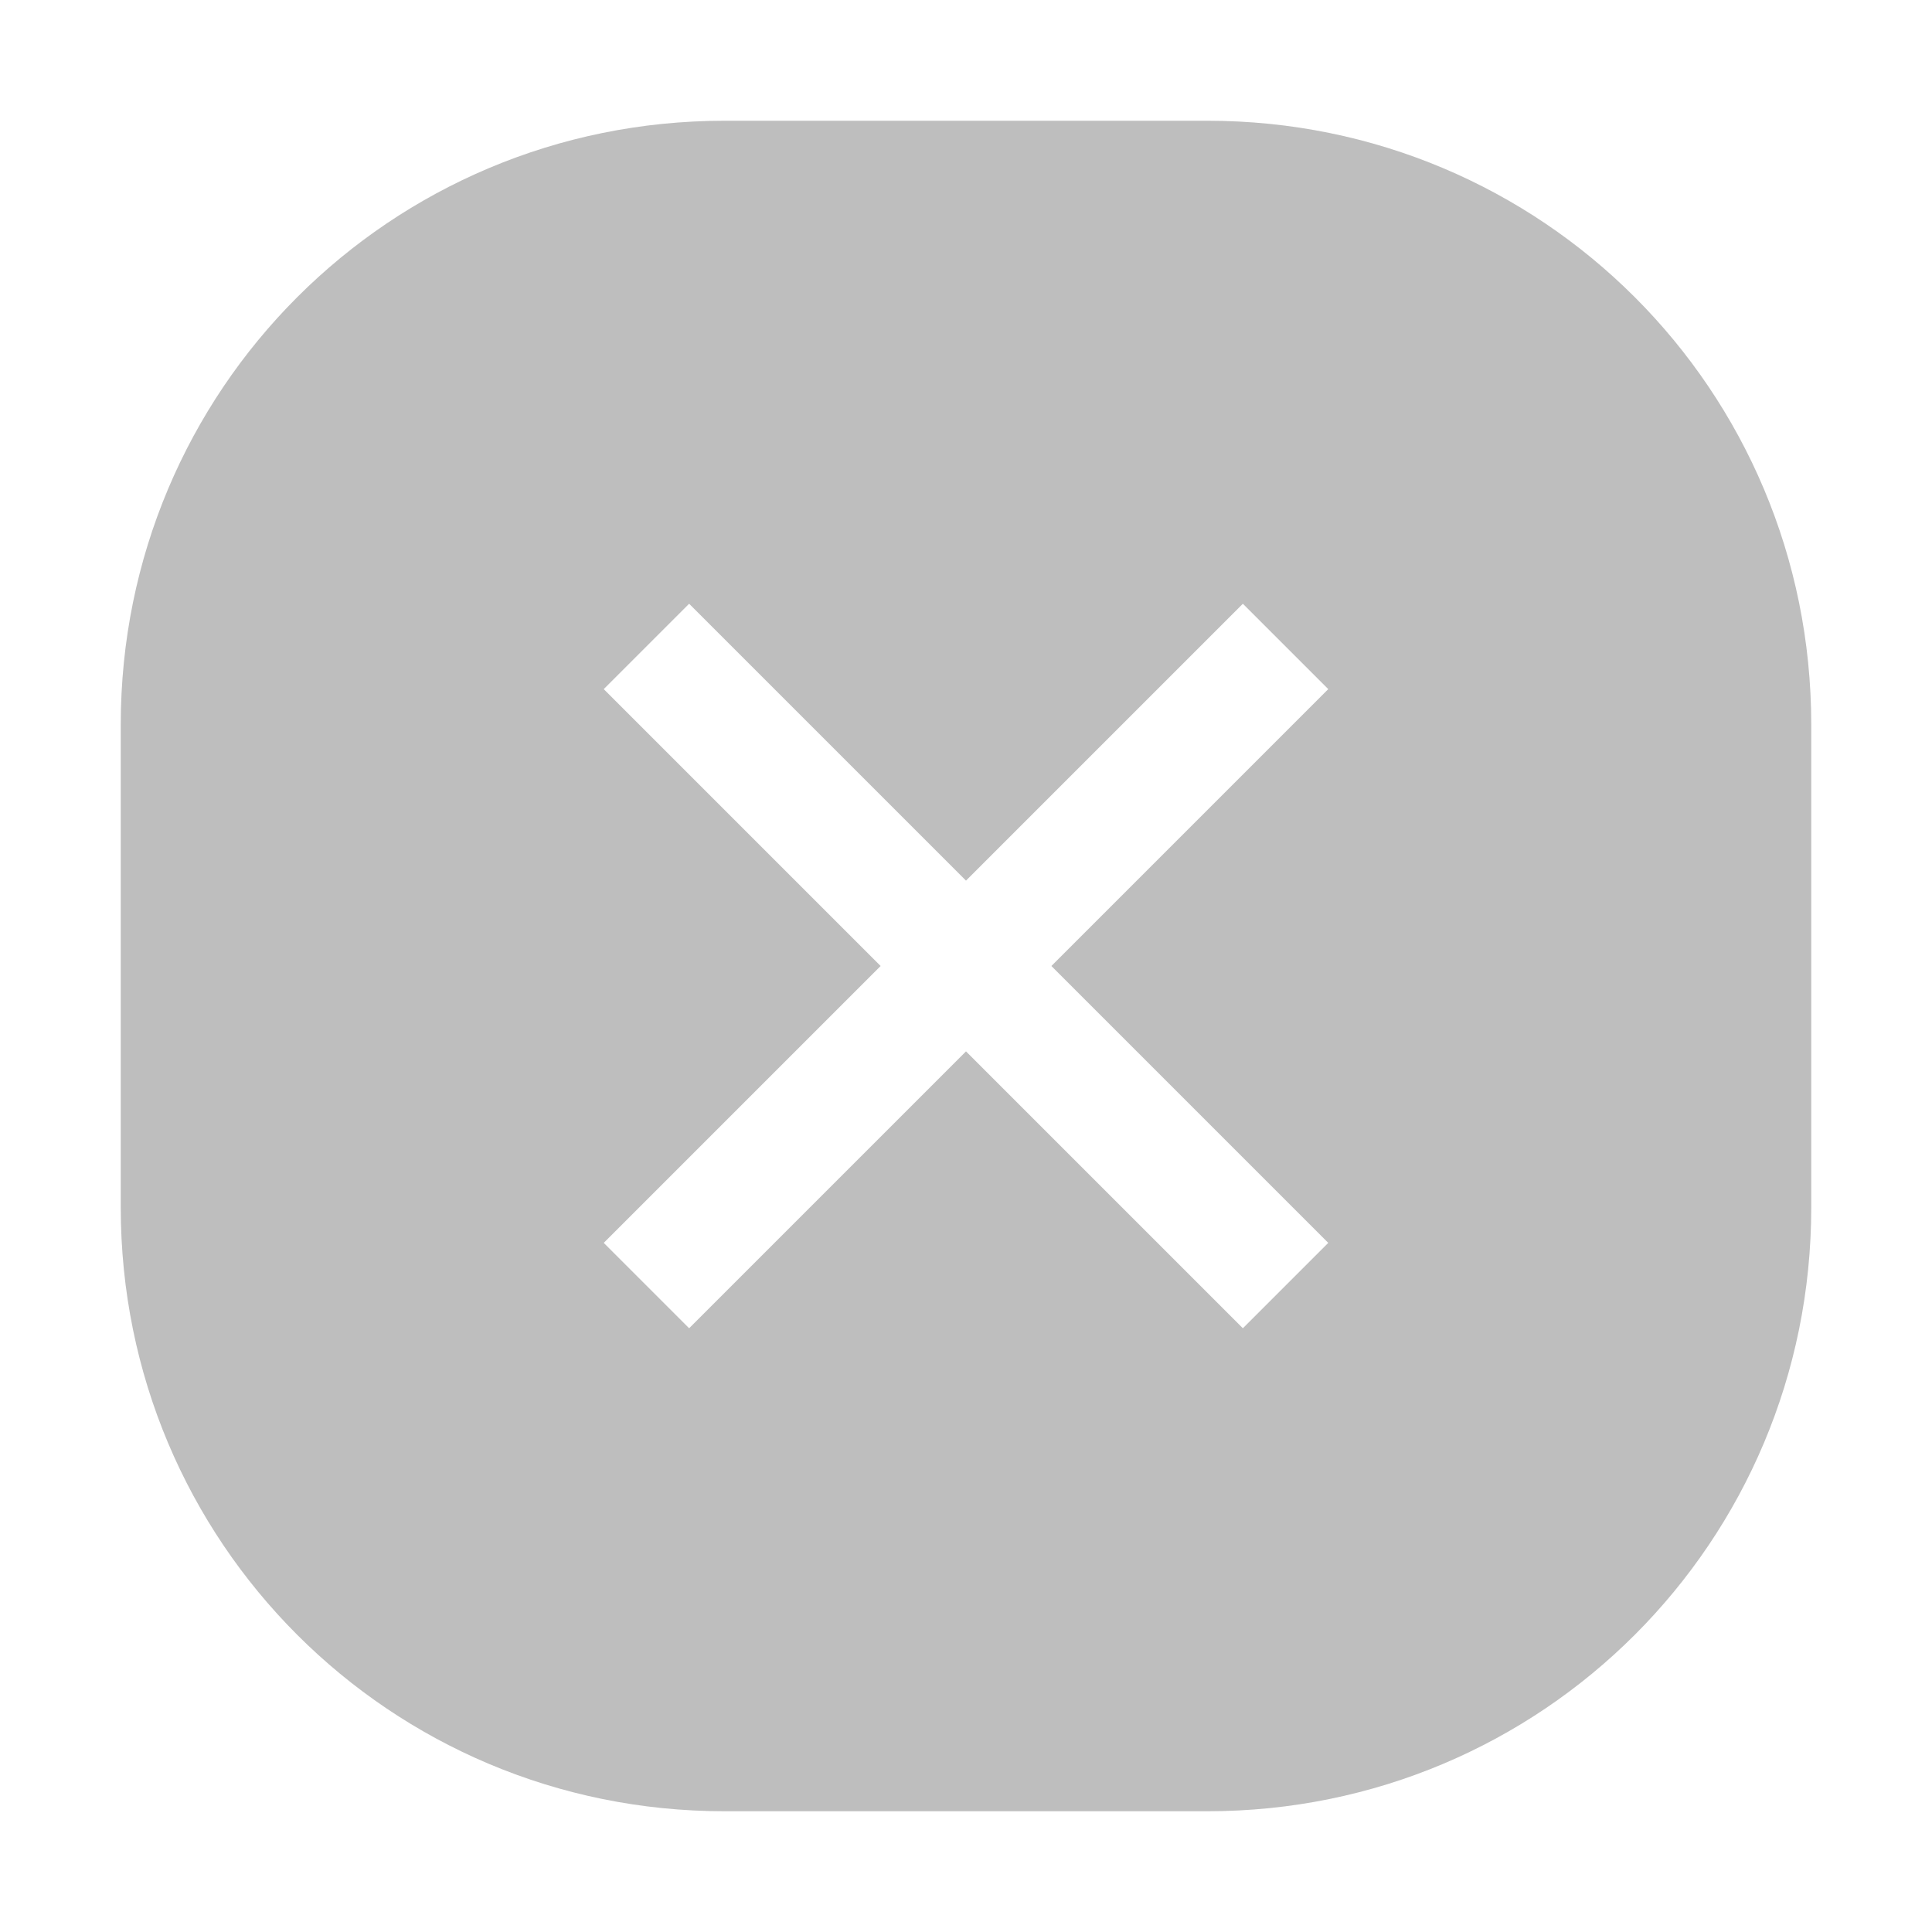
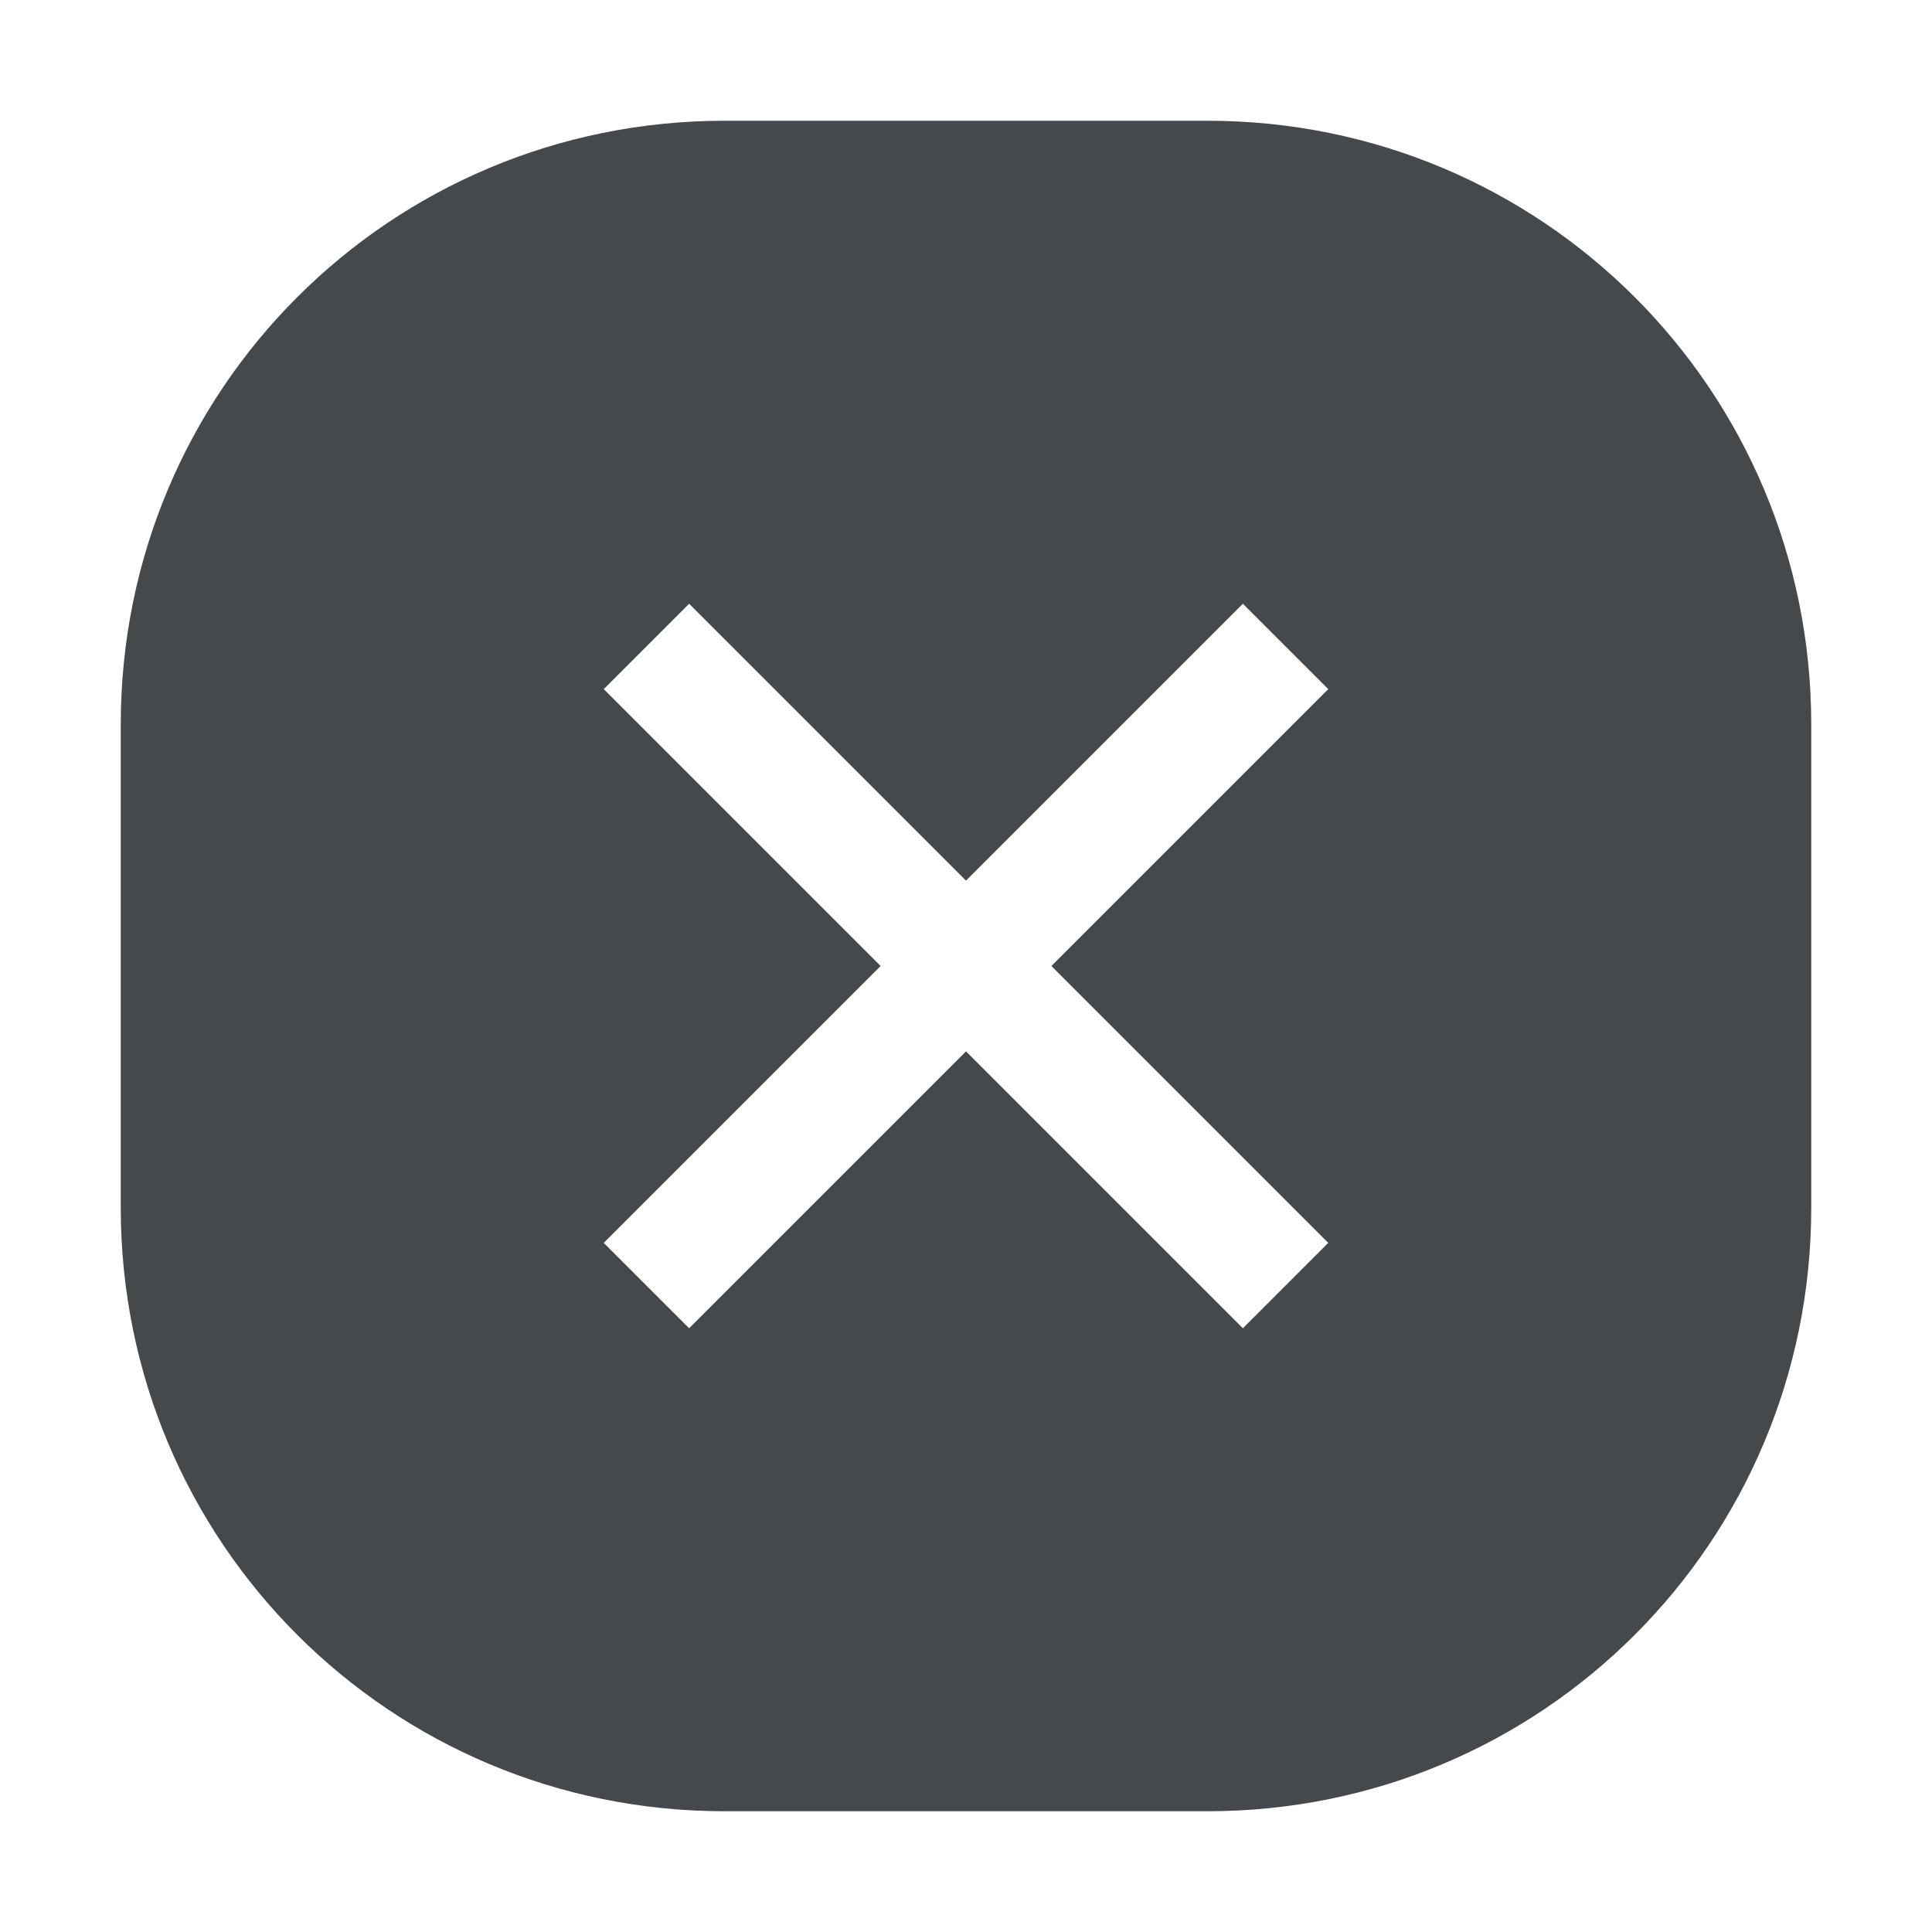
<svg xmlns="http://www.w3.org/2000/svg" width="16" height="16" version="1.0">
-   <path d="m6 1c-2.77 0-5 2.23-5 5v4c0 2.77 2.23 5 5 5h4c2.77 0 5-2.23 5-5v-4c0-2.77-2.23-5-5-5zm-0.293 4 2.293 2.293 2.293-2.293 0.707 0.707-2.293 2.293 2.293 2.293-0.707 0.707-2.293-2.293-2.293 2.293-0.707-0.707 2.293-2.293-2.293-2.293z" style="fill:#bebebe;font-variant-east_asian:normal;paint-order:normal" />
+   <defs>
+     <style id="current-color-scheme" type="text/css">.ColorScheme-Text {color:#090d11;}</style>
+   </defs>
+   <path d="m6 1c-2.77 0-5 2.23-5 5v4c0 2.77 2.23 5 5 5h4c2.77 0 5-2.23 5-5v-4c0-2.77-2.23-5-5-5zm-0.293 4 2.293 2.293 2.293-2.293 0.707 0.707-2.293 2.293 2.293 2.293-0.707 0.707-2.293-2.293-2.293 2.293-0.707-0.707 2.293-2.293-2.293-2.293z" style="fill-opacity:.75;fill:currentColor" class="ColorScheme-Text" />
</svg>
